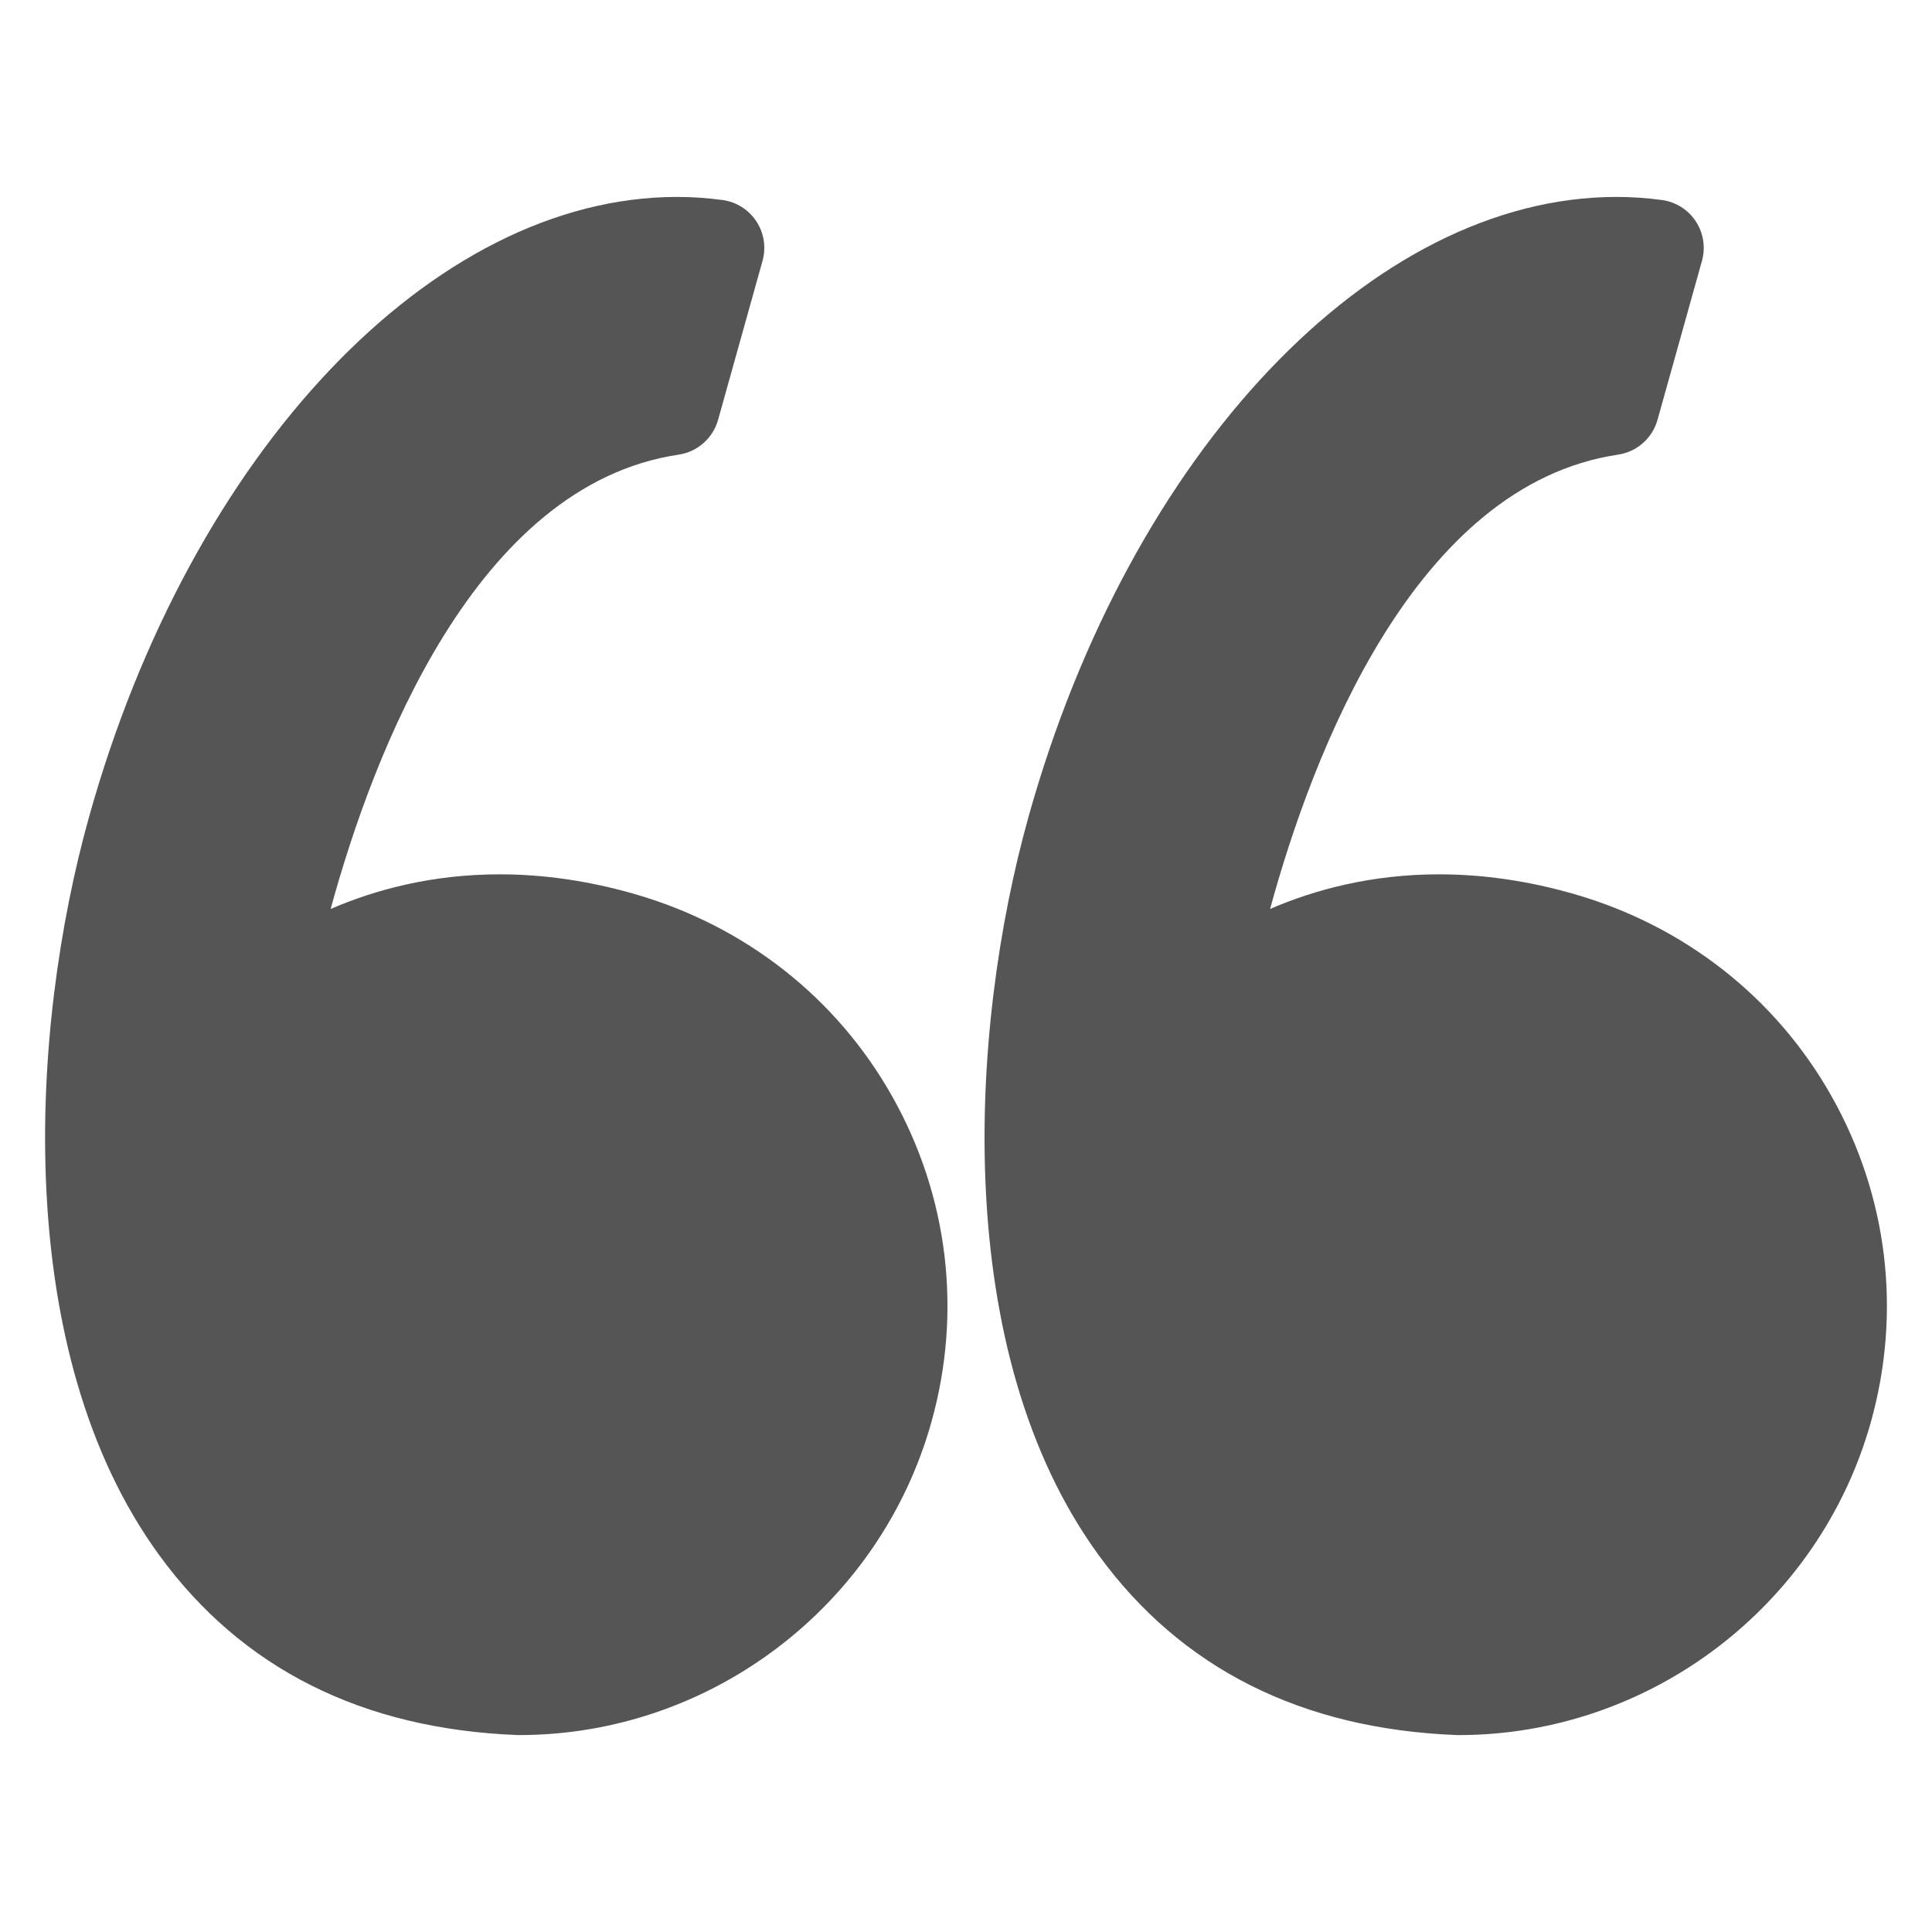
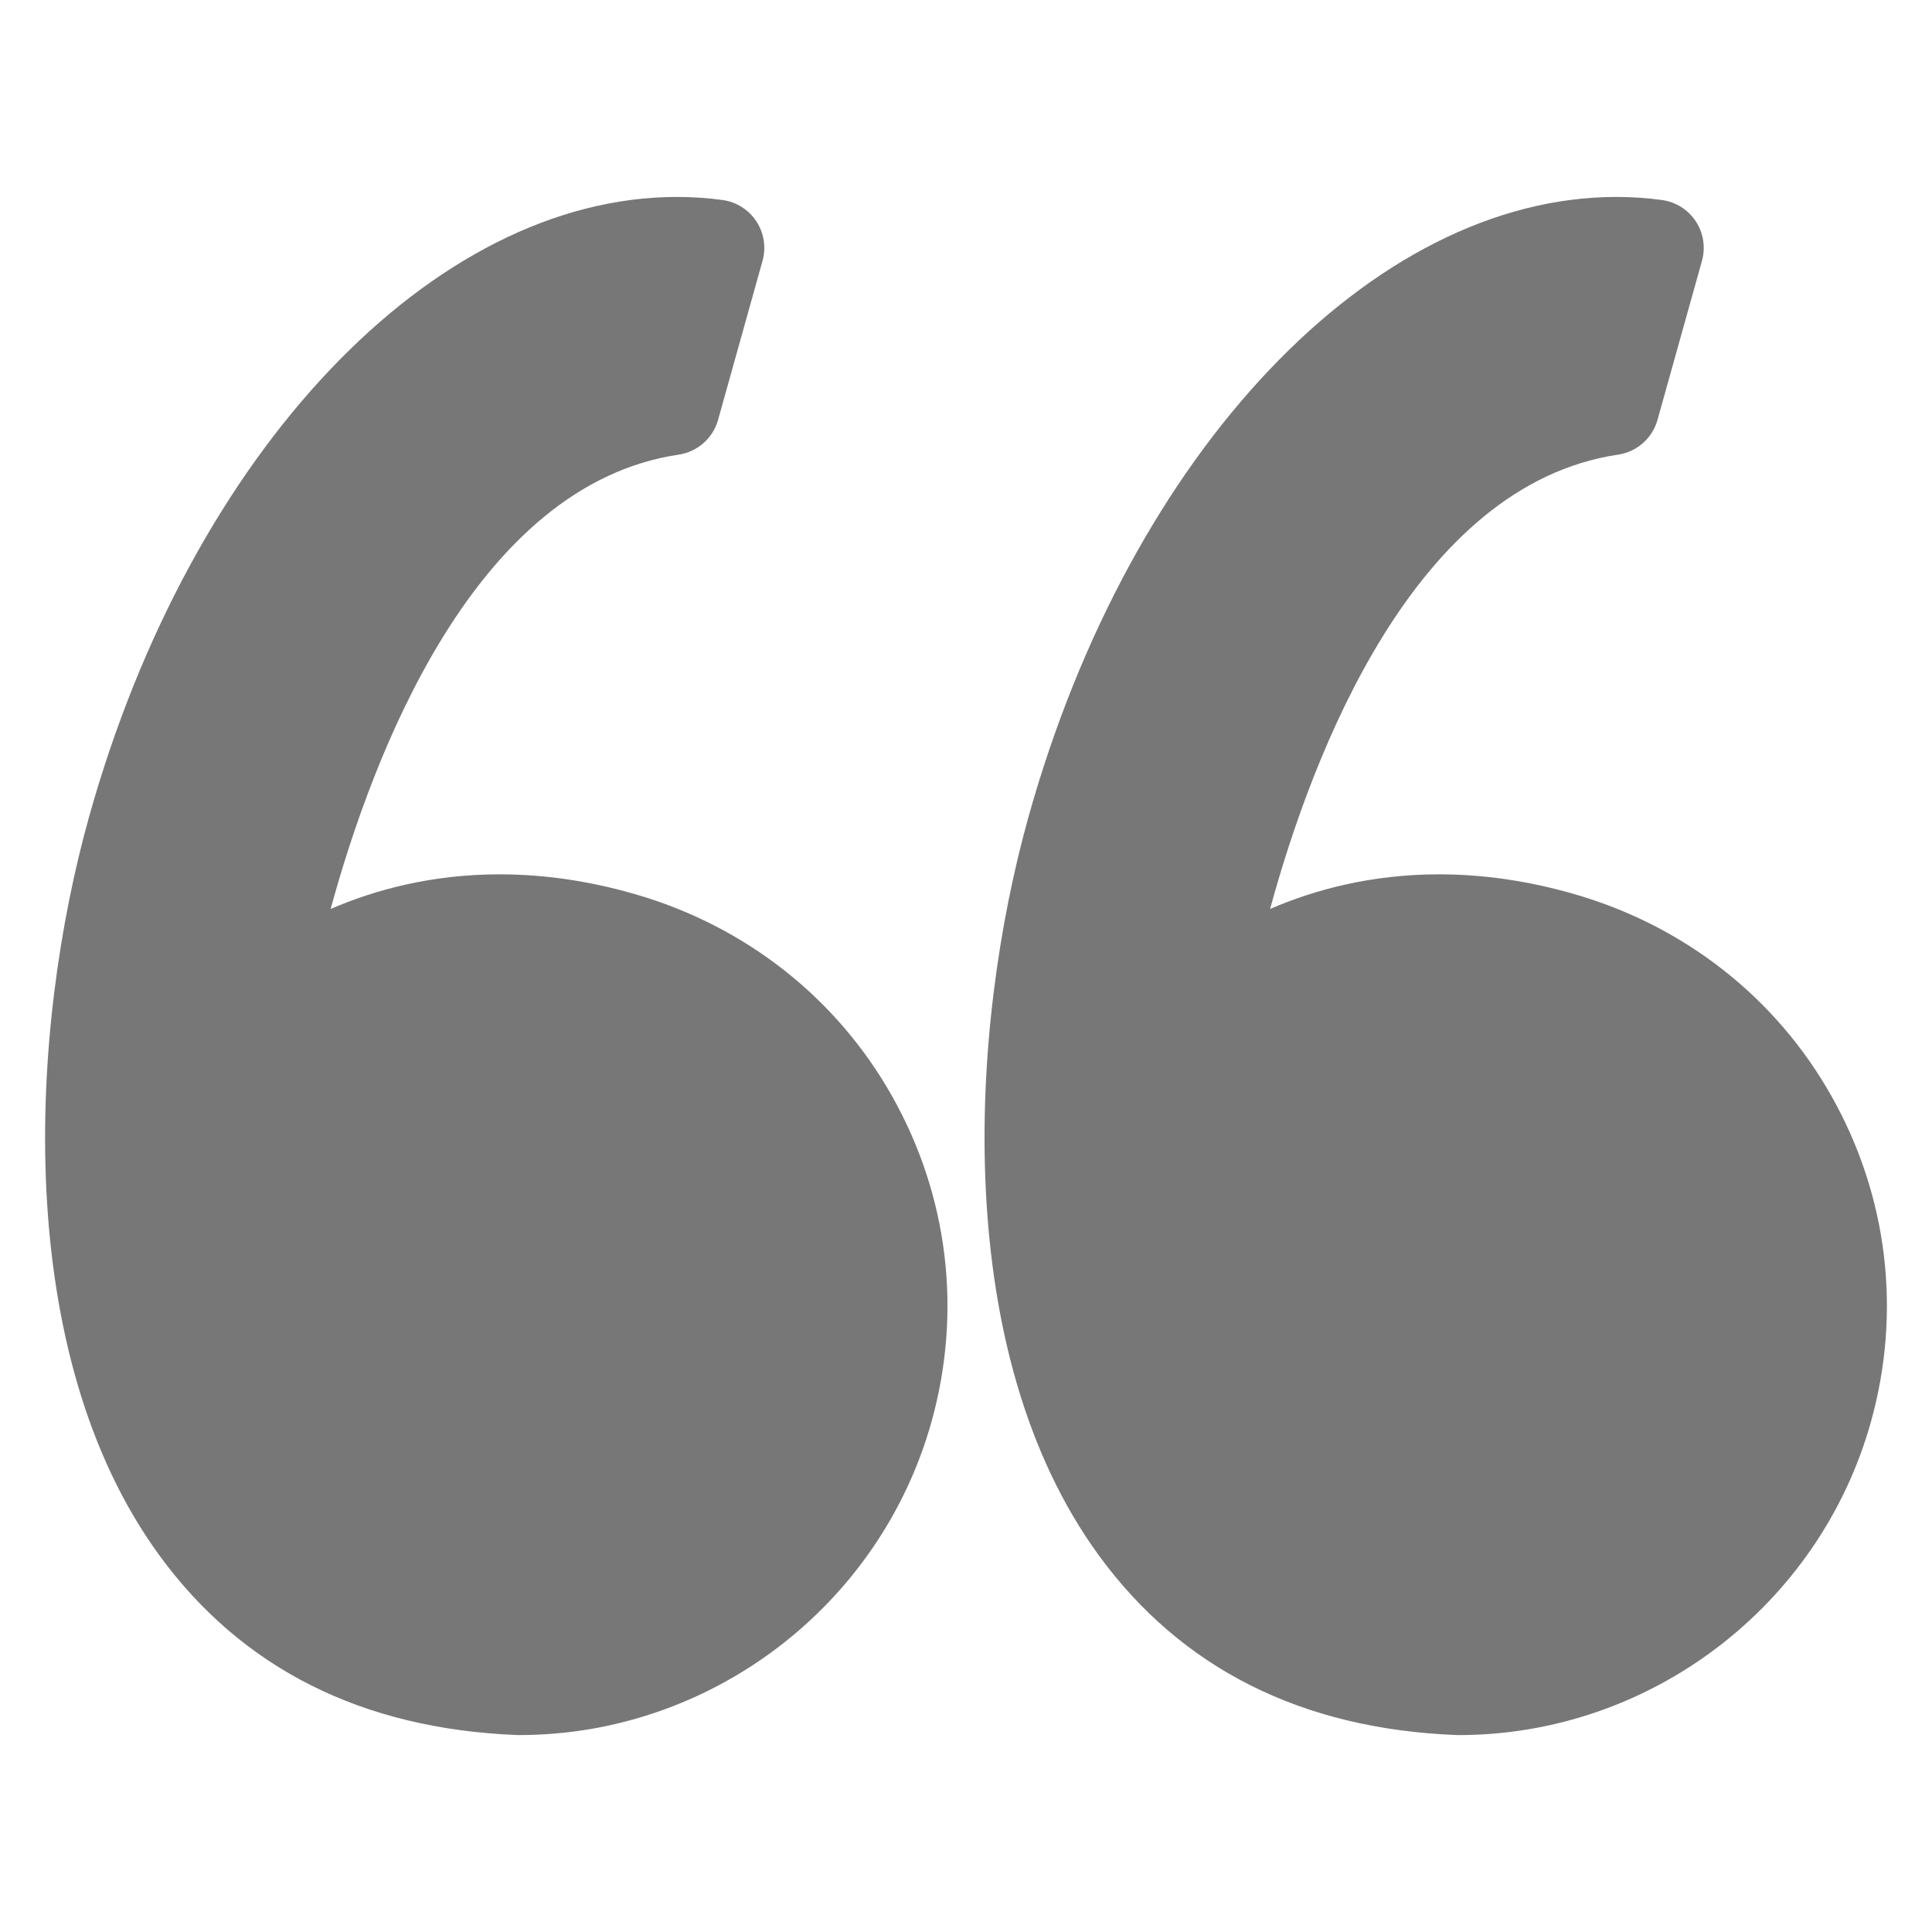
<svg xmlns="http://www.w3.org/2000/svg" version="1.1" id="Layer_1" x="0px" y="0px" width="100px" height="100px" viewBox="0 0 100 100" enable-background="new 0 0 100 100" xml:space="preserve">
-   <g fill="#555">
+   <g fill="#777">
    <path d="M32.846,46.274c-2.348-0.676-4.696-1.019-6.98-1.019c-3.527,0-6.47,0.806-8.752,1.793   c2.2-8.054,7.485-21.951,18.013-23.516c0.975-0.145,1.774-0.85,2.04-1.799l2.301-8.23c0.194-0.696,0.079-1.441-0.318-2.045   s-1.035-1.007-1.75-1.105c-0.777-0.106-1.569-0.16-2.354-0.16c-12.637,0-25.152,13.19-30.433,32.076   C1.513,53.349,0.604,70.008,8.24,80.492c4.273,5.867,10.507,9,18.529,9.313c0.033,0.001,0.065,0.002,0.098,0.002   c9.898,0,18.675-6.666,21.345-16.209c1.595-5.705,0.874-11.689-2.032-16.85C43.305,51.641,38.57,47.921,32.846,46.274z" />
    <path d="M94.805,56.748c-2.875-5.107-7.61-8.827-13.334-10.474c-2.348-0.676-4.696-1.019-6.98-1.019   c-3.527,0-6.47,0.806-8.752,1.793c2.2-8.054,7.485-21.951,18.013-23.516c0.975-0.145,1.774-0.85,2.04-1.799l2.301-8.23   c0.194-0.696,0.079-1.441-0.318-2.045s-1.035-1.007-1.75-1.105c-0.777-0.106-1.569-0.16-2.354-0.16   c-12.637,0-25.152,13.19-30.433,32.076c-3.099,11.08-4.008,27.739,3.628,38.224c4.273,5.867,10.507,9,18.529,9.313   c0.033,0.001,0.065,0.002,0.098,0.002c9.898,0,18.675-6.666,21.345-16.209C98.432,67.893,97.71,61.909,94.805,56.748z" />
  </g>
</svg>
